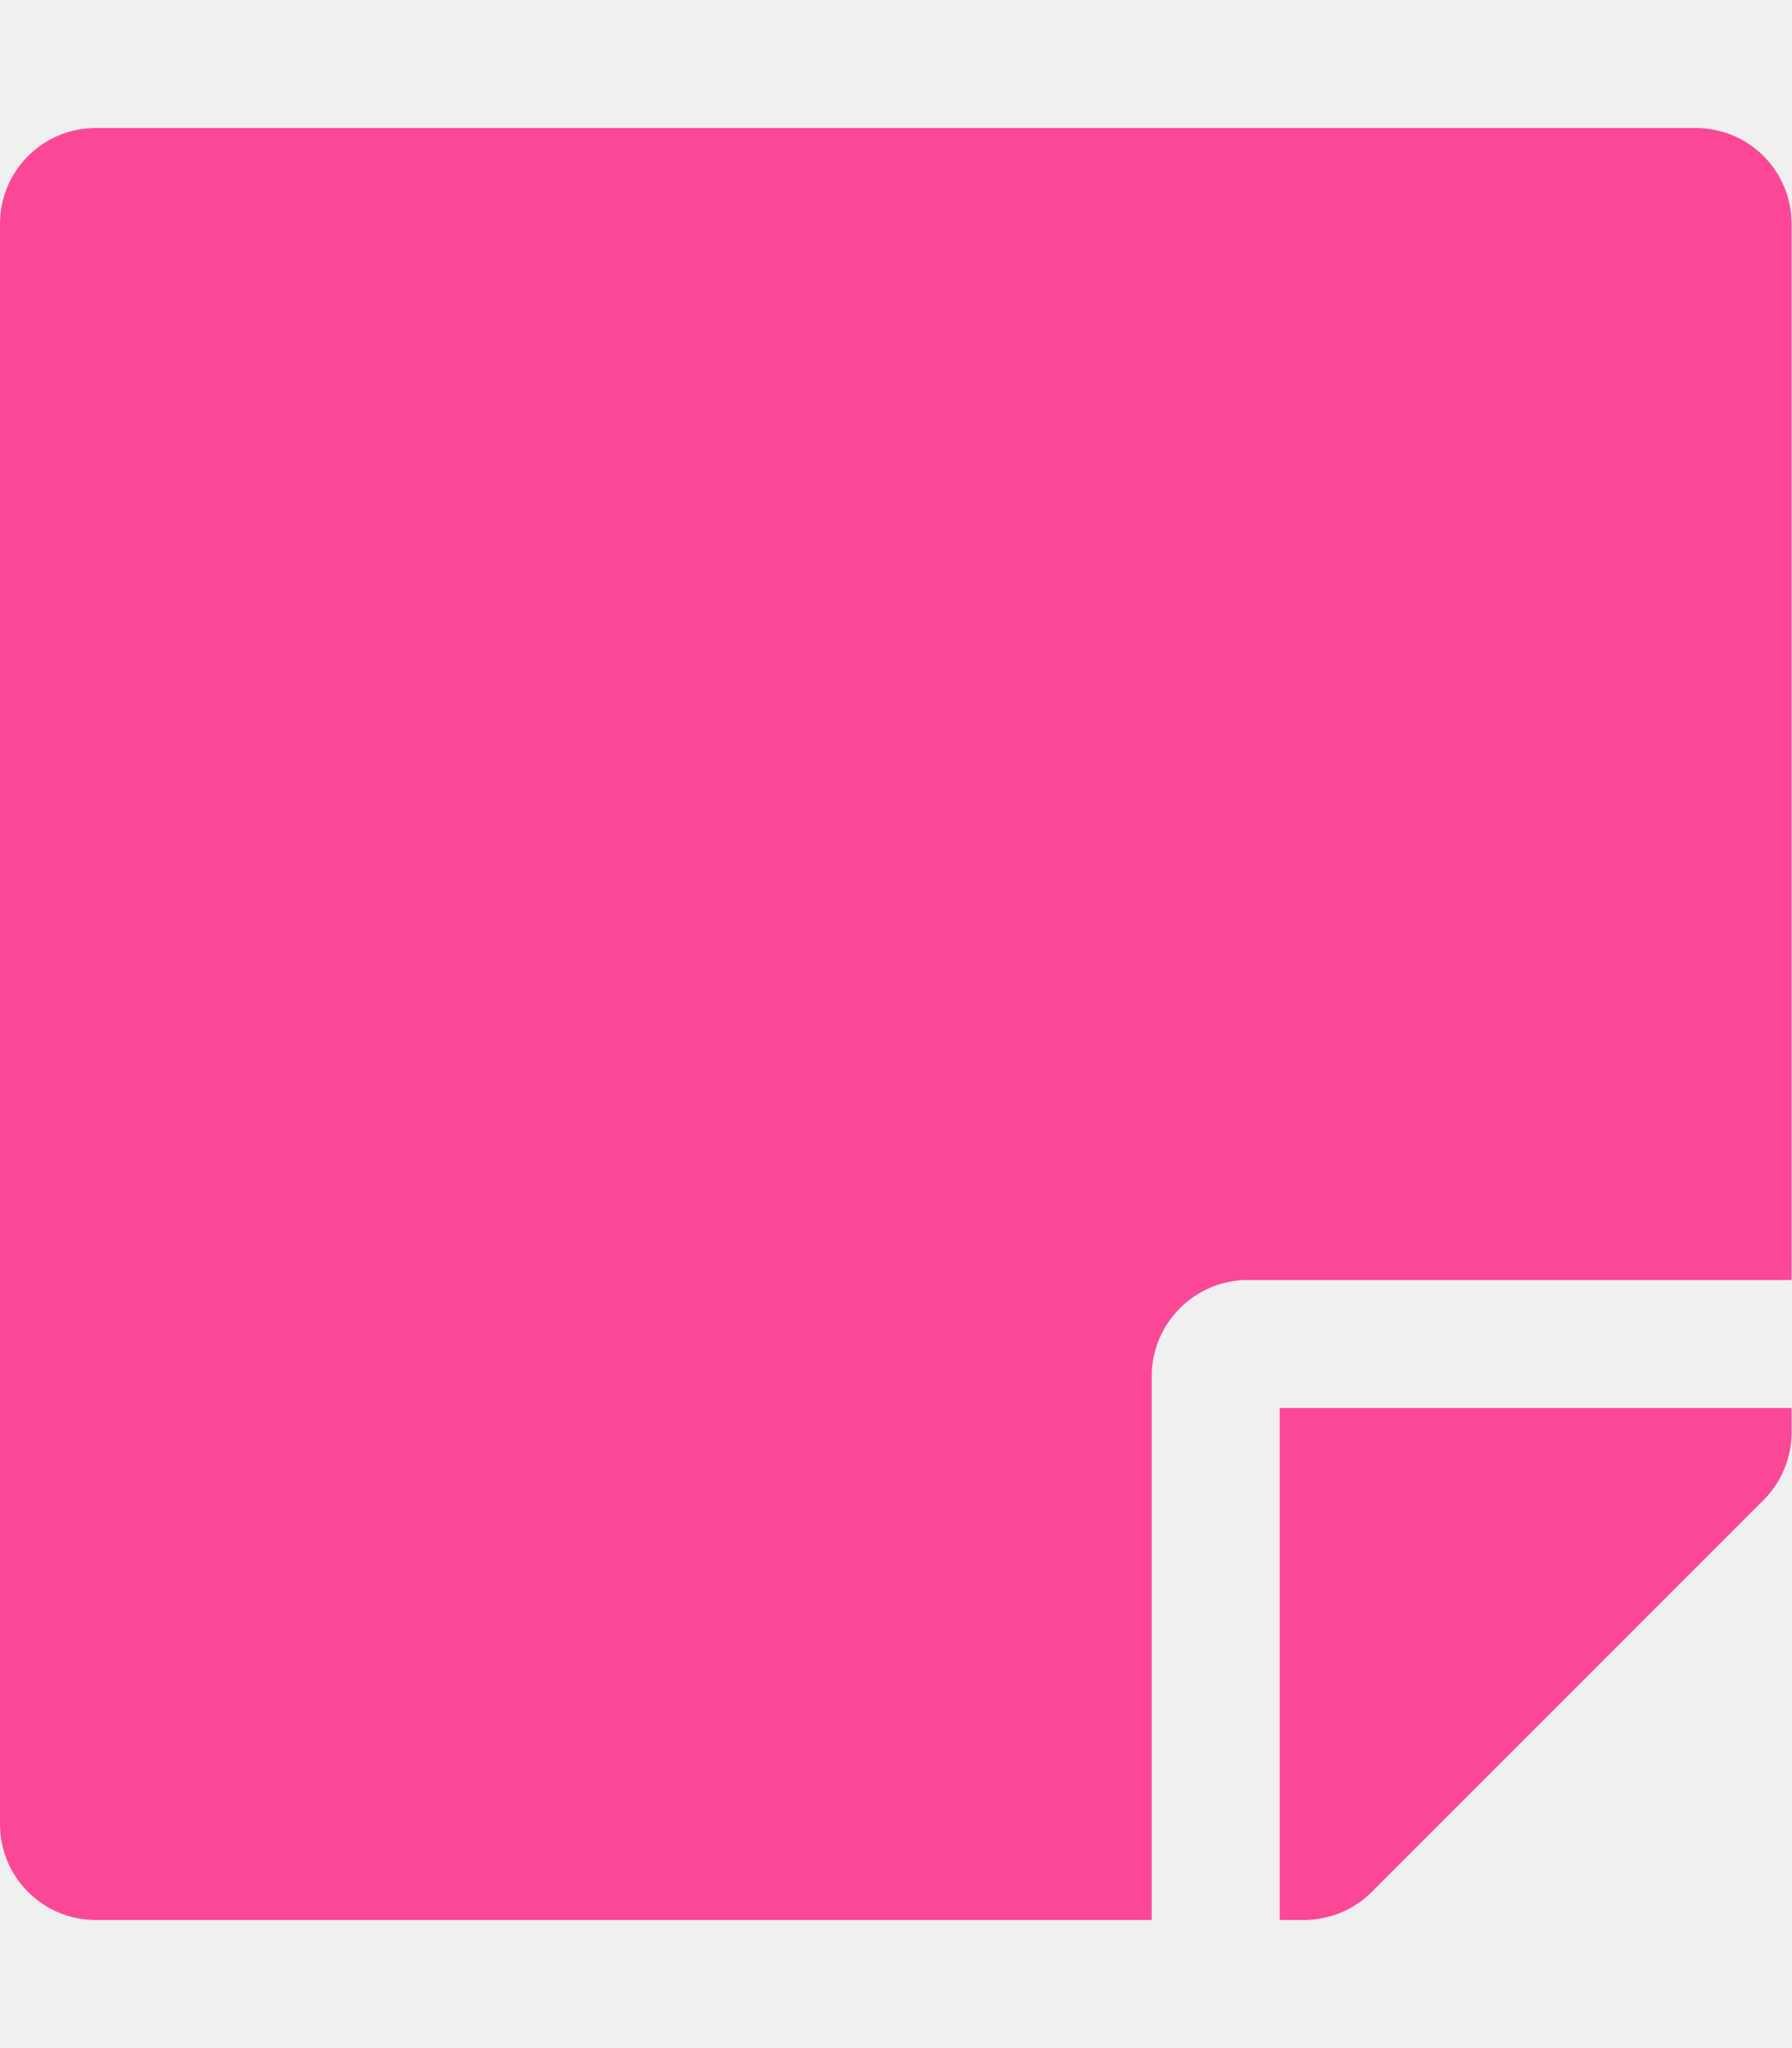
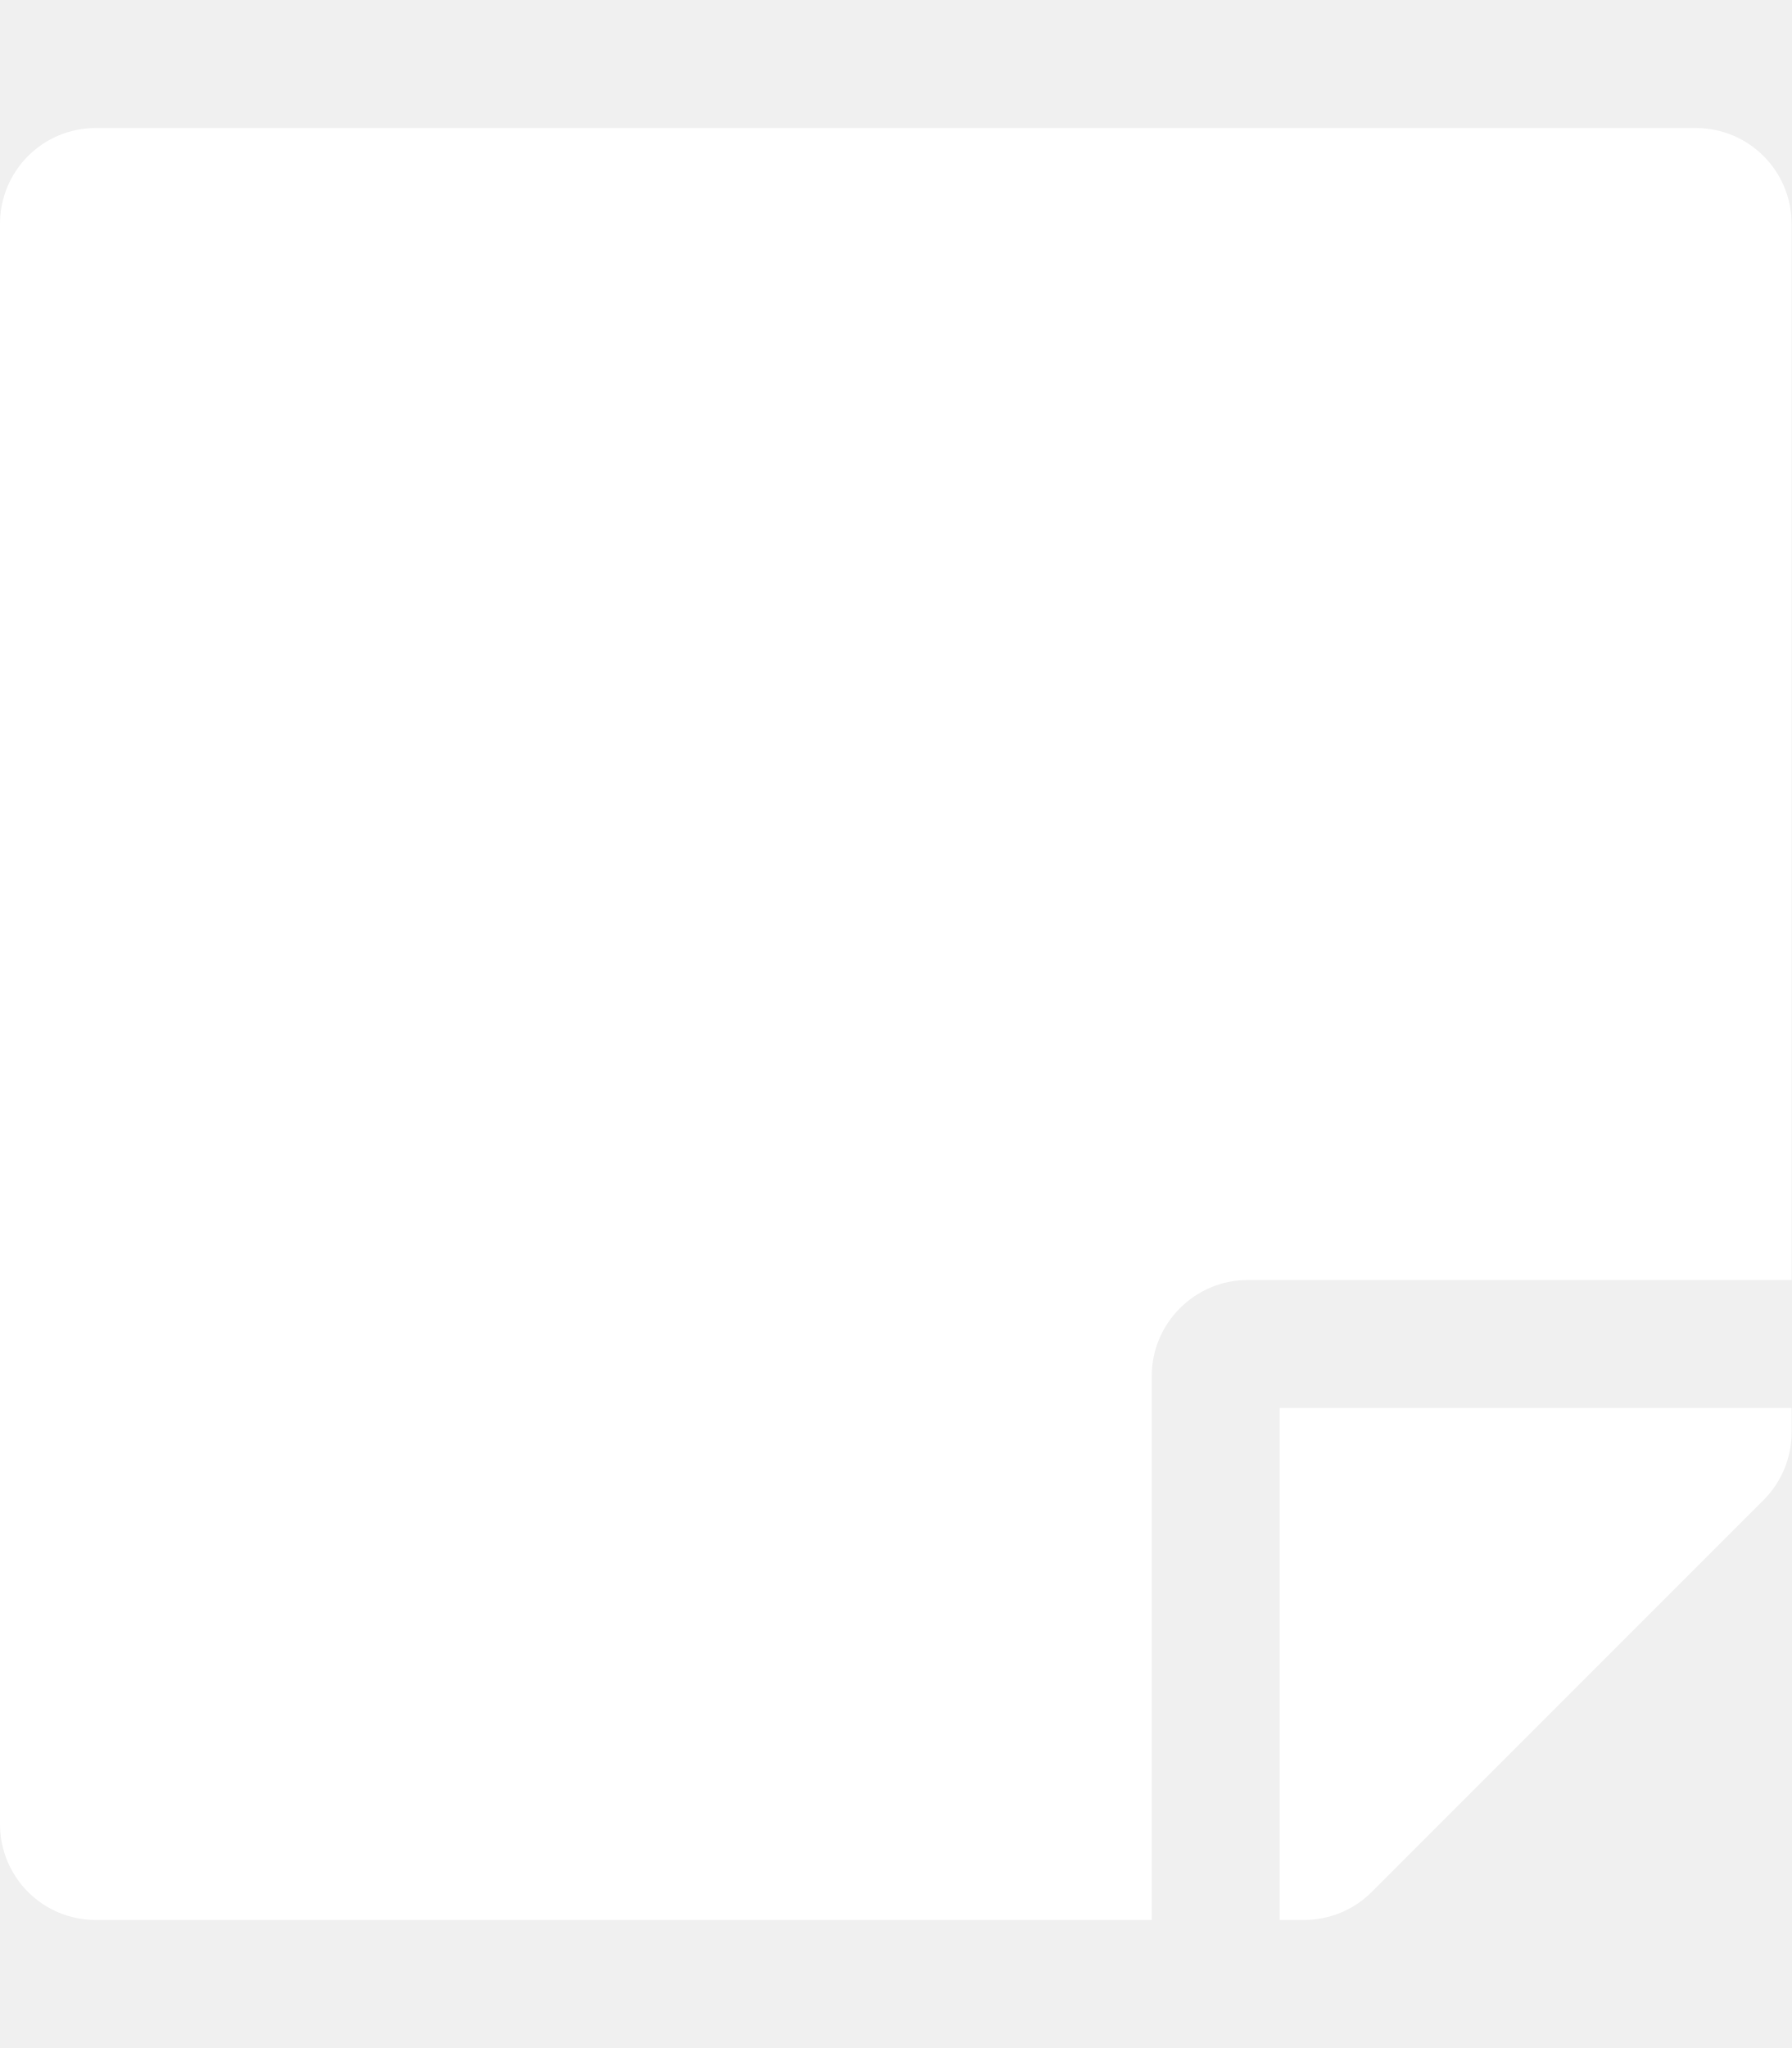
<svg xmlns="http://www.w3.org/2000/svg" aria-hidden="true" focusable="false" data-prefix="fas" data-icon="sticky-note" class="svg-inline--fa fa-sticky-note fa-w-14" role="img" viewBox="0 0 448 512">
-   <path fill="#fb4796" d="M312 320h136V56c0-13.3-10.7-24-24-24H24C10.7 32 0 42.7 0 56v400c0 13.3 10.7 24 24 24h264V344c0-13.2 10.8-24 24-24zm129 55l-98 98c-4.5 4.5-10.6 7-17 7h-6V352h128v6.1c0 6.3-2.5 12.4-7 16.9z" />
+   <path fill="#ffffff" d="M312 320h136V56c0-13.3-10.7-24-24-24H24C10.7 32 0 42.7 0 56v400c0 13.3 10.7 24 24 24h264V344c0-13.2 10.8-24 24-24zm129 55l-98 98c-4.5 4.5-10.6 7-17 7h-6V352h128v6.1c0 6.3-2.5 12.4-7 16.9z" />
</svg>
